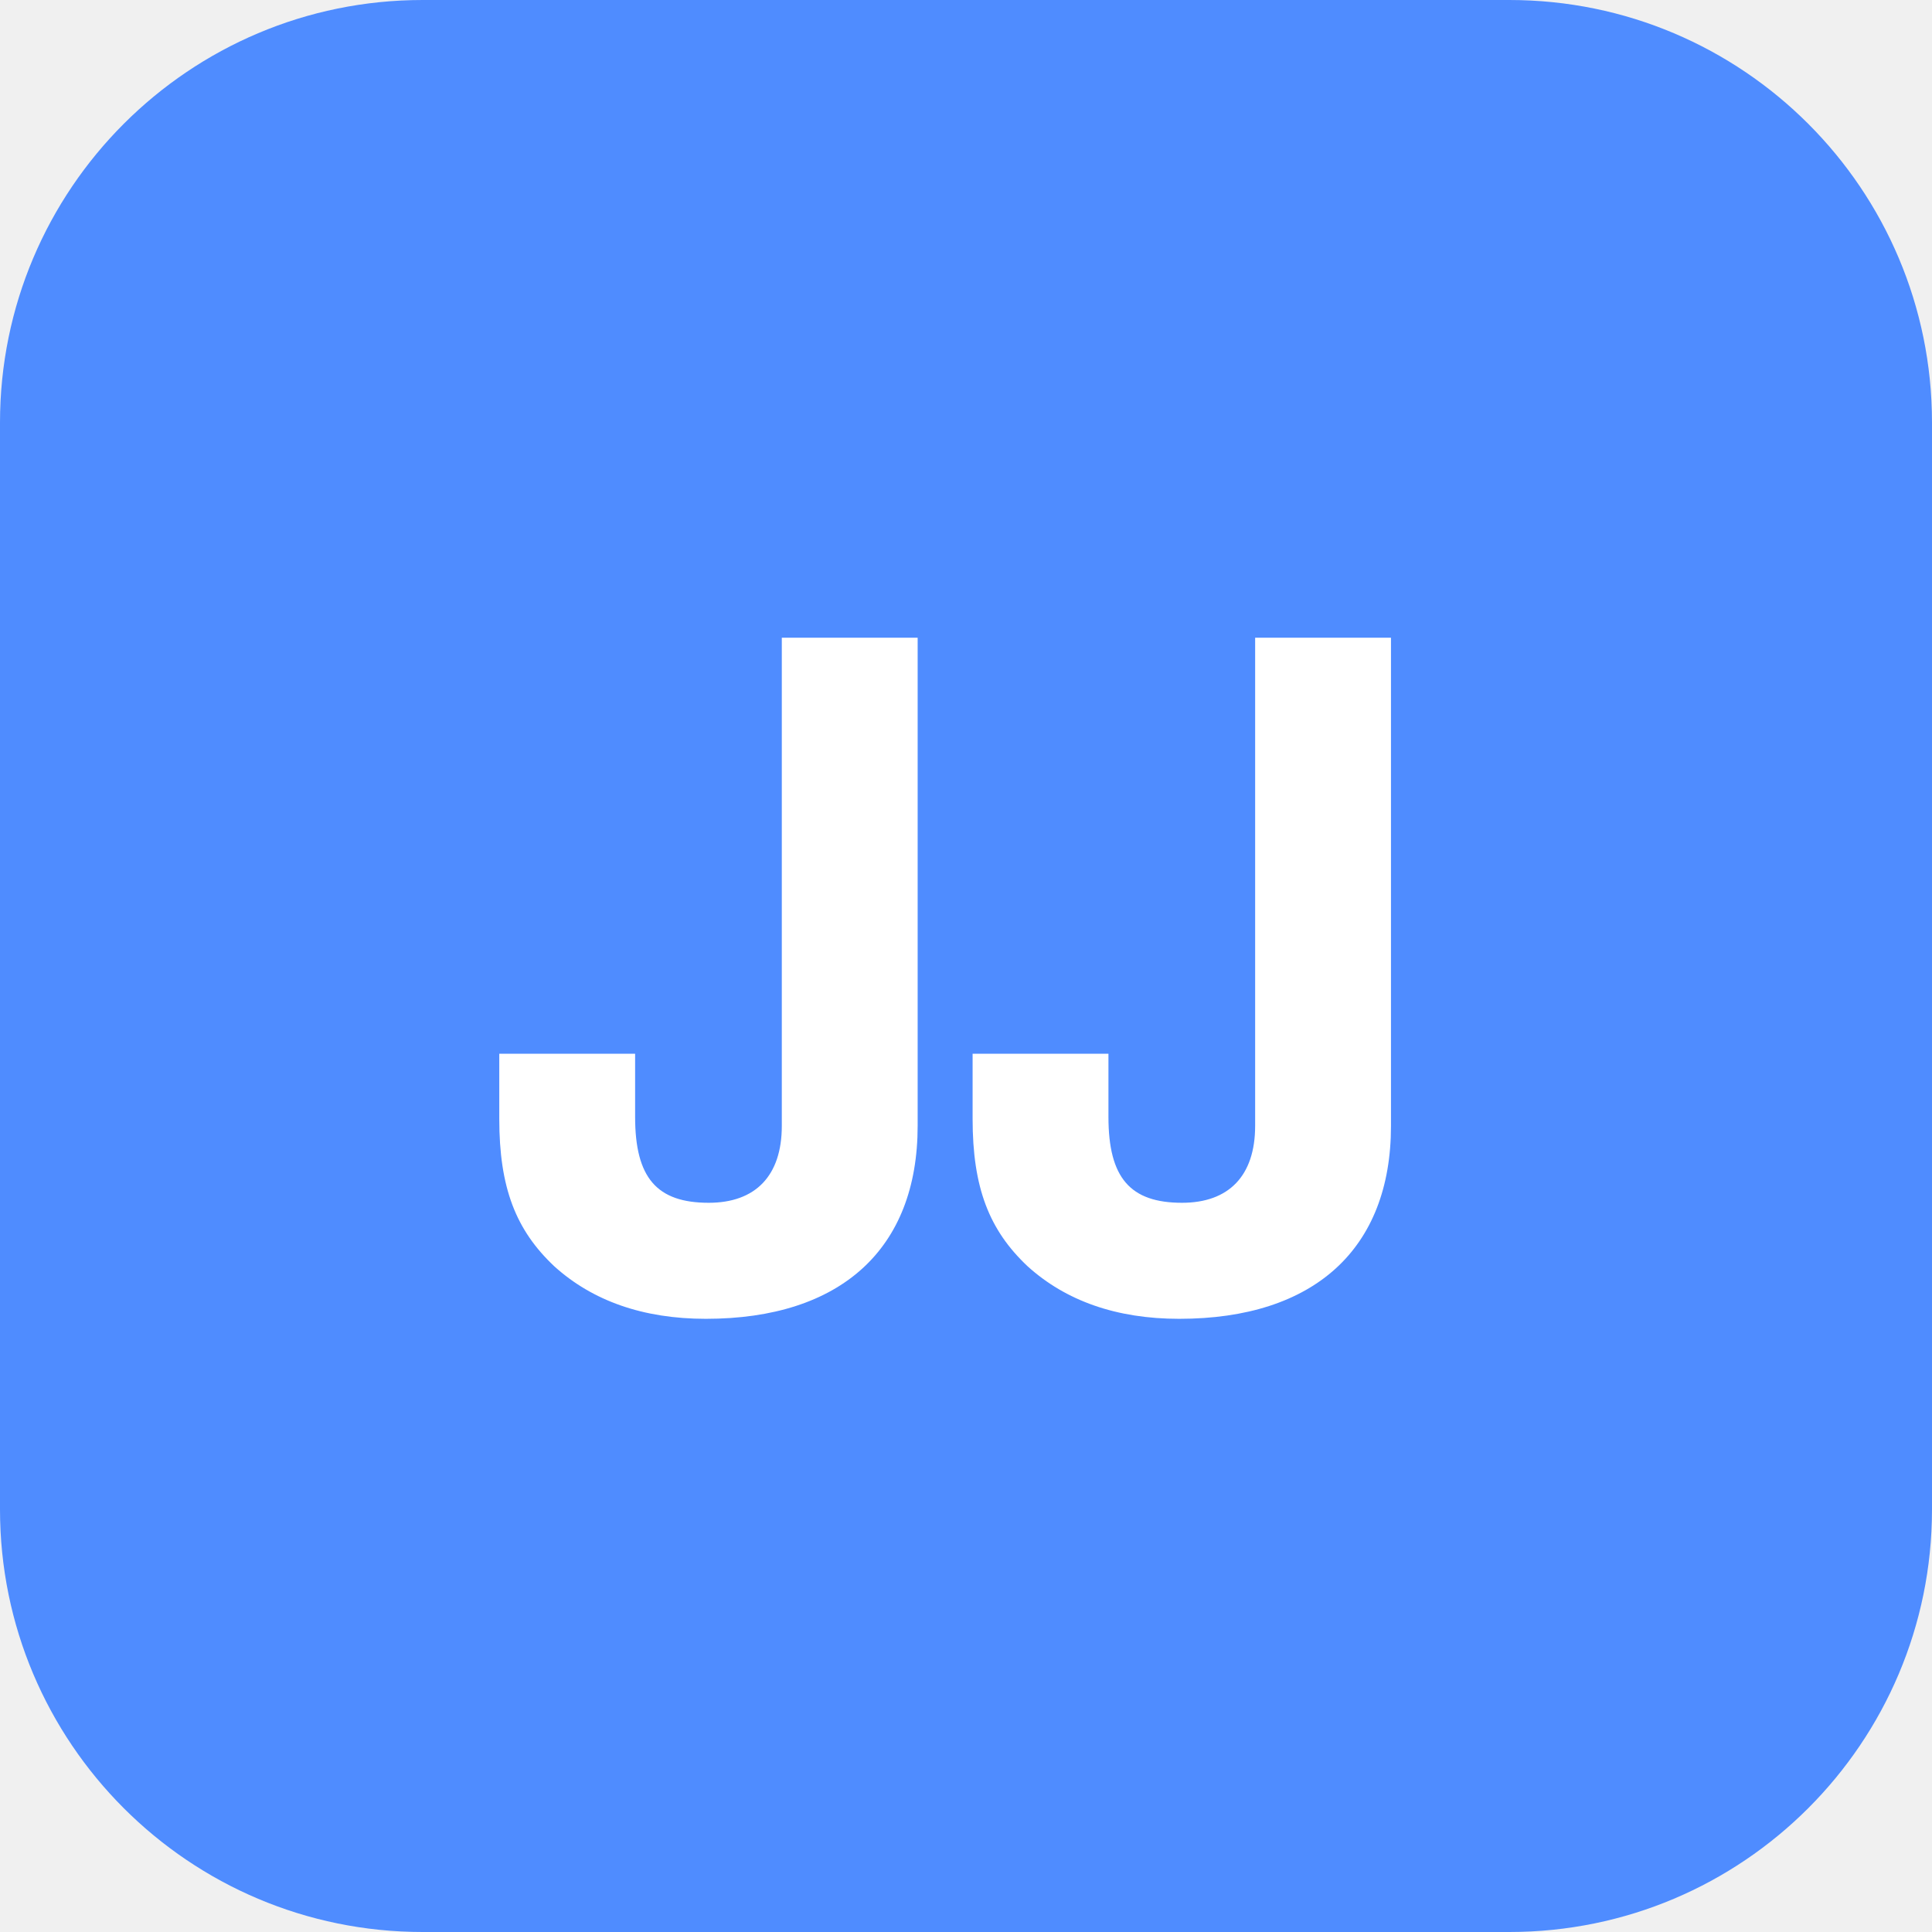
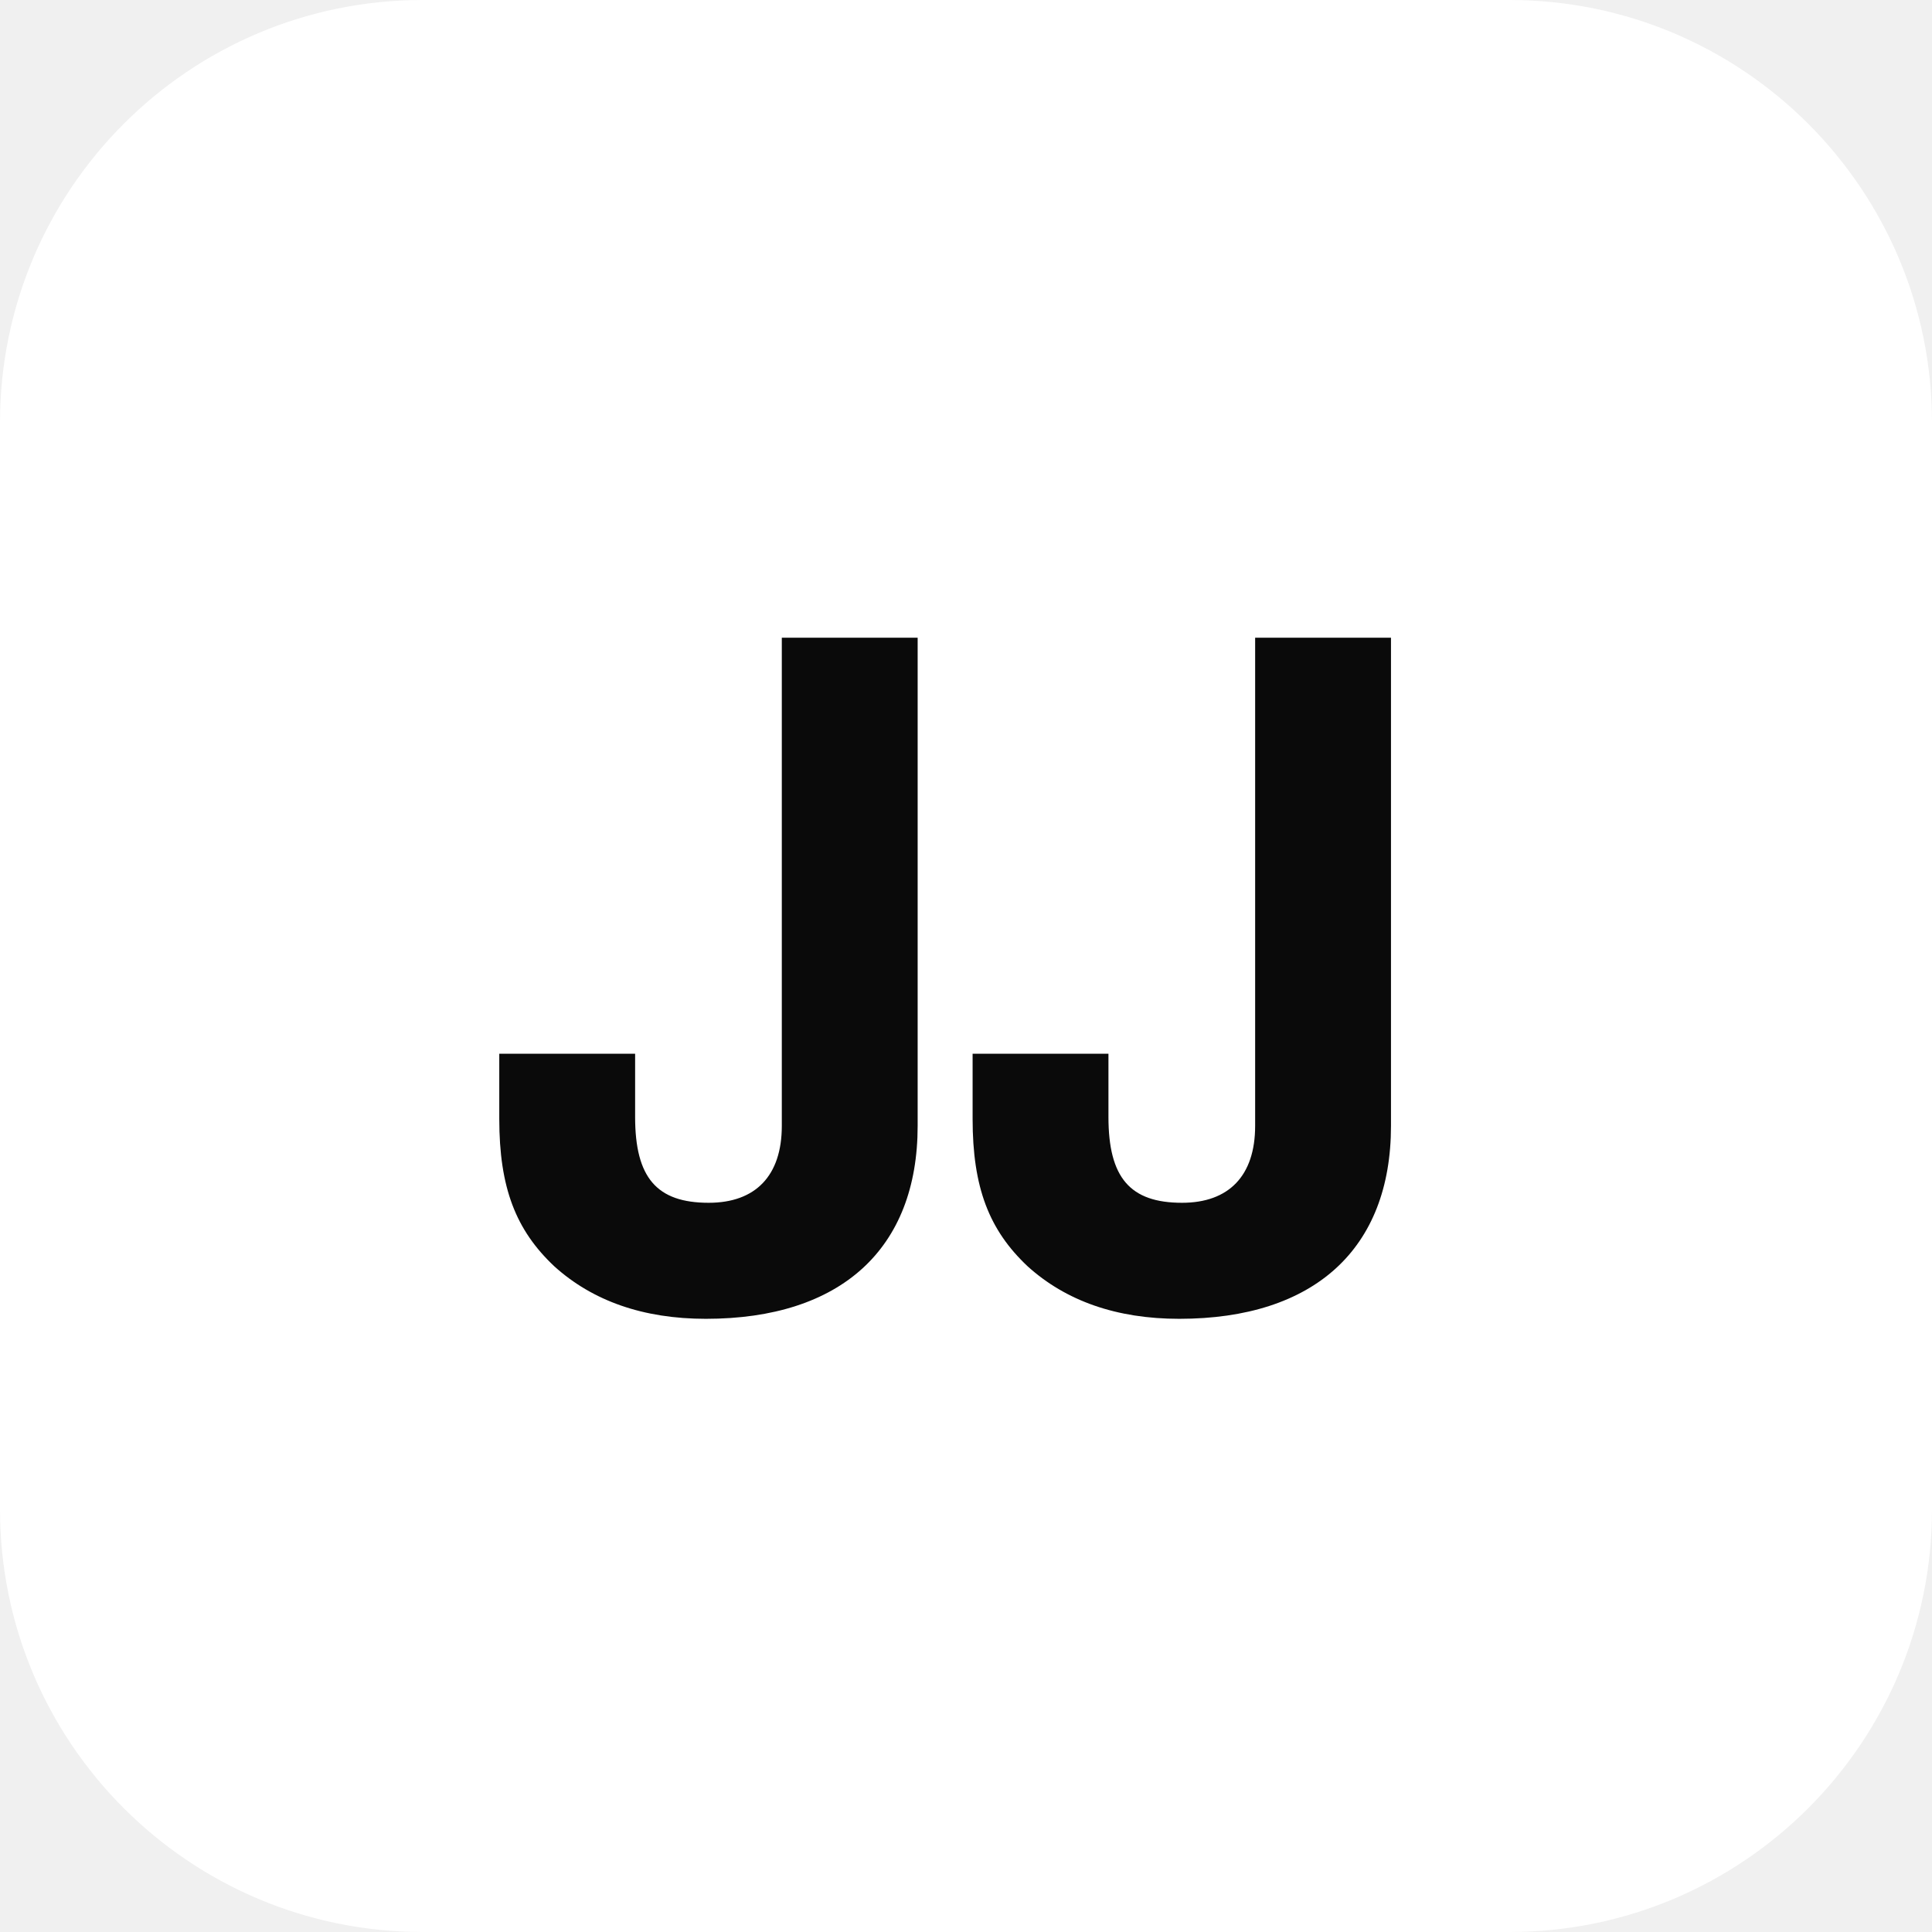
<svg xmlns="http://www.w3.org/2000/svg" viewBox="0 0 64 64">
-   <rect width="64" height="64" rx="14" fill="#4f8cff" />
-   <text x="32" y="43" text-anchor="middle" font-family="Segoe UI,Helvetica,Arial,sans-serif" font-size="30" font-weight="700" fill="#fff" letter-spacing="-1">JJ</text>
+   <rect width="64" height="64" rx="14" fill="#ffffff" />
+   <text x="32" y="43" text-anchor="middle" font-family="Segoe UI,Helvetica,Arial,sans-serif" font-size="30" font-weight="700" fill="#0a0a0a" letter-spacing="-1">JJ</text>
</svg>
